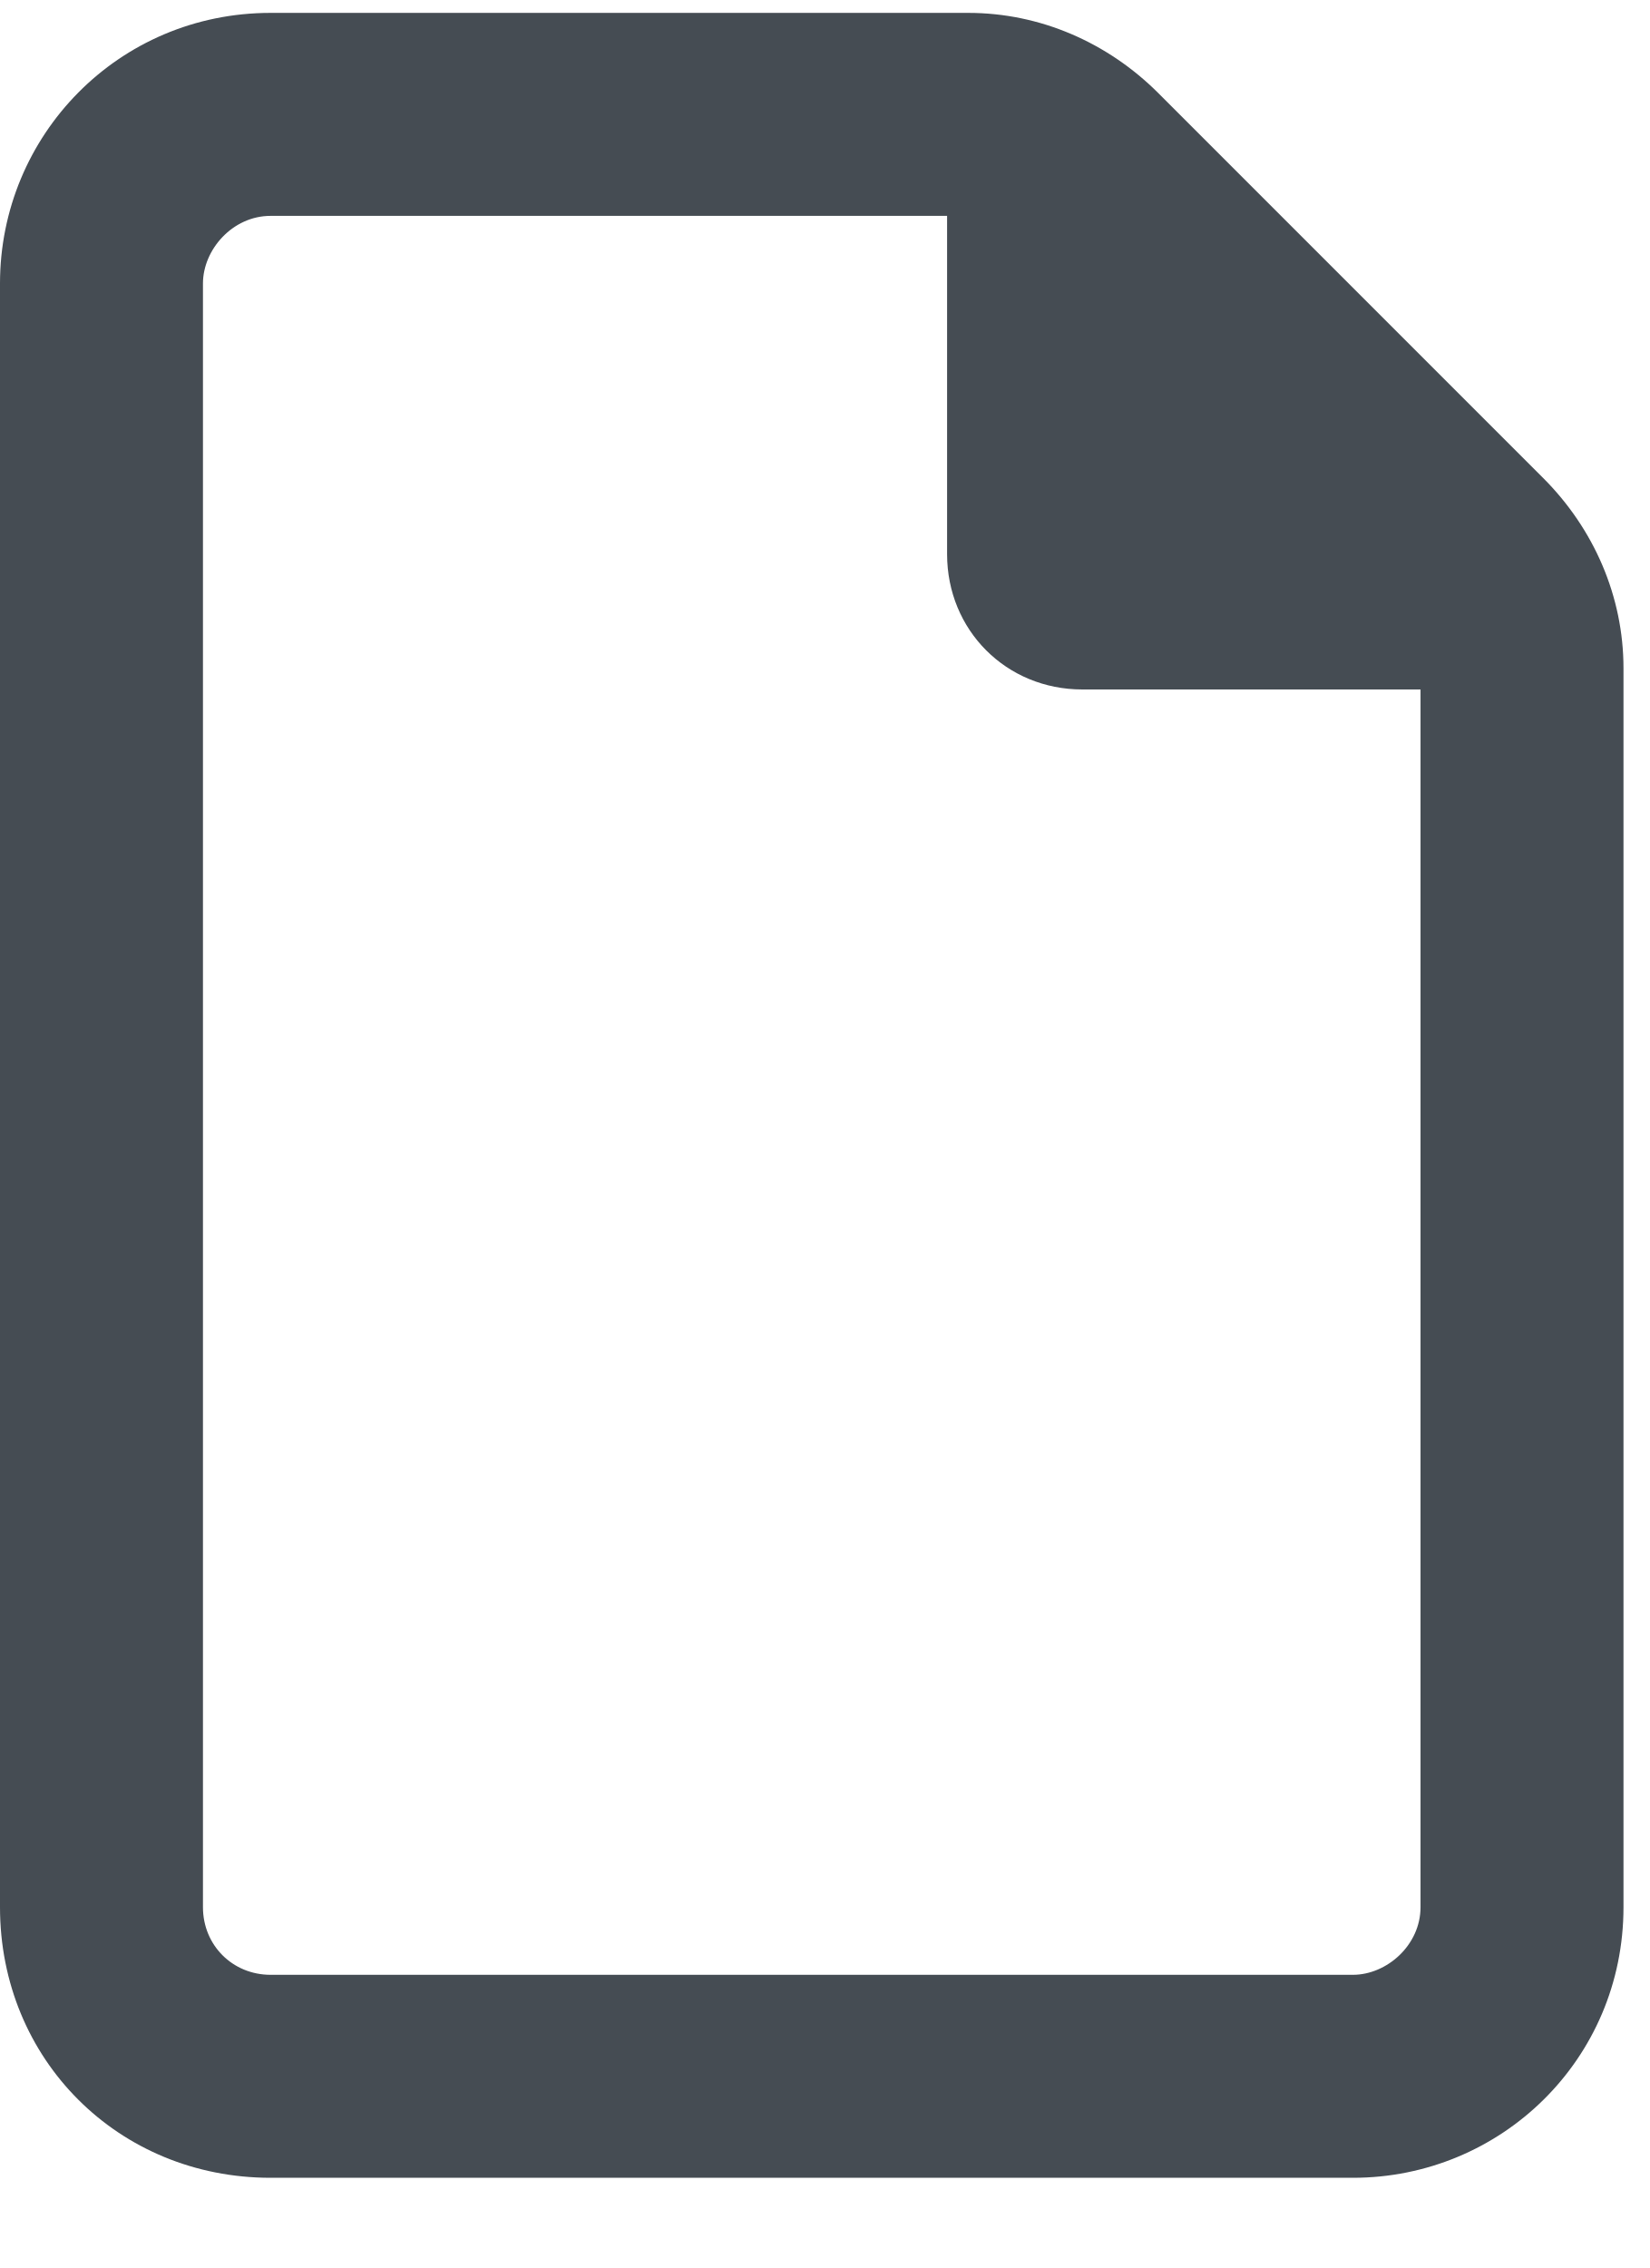
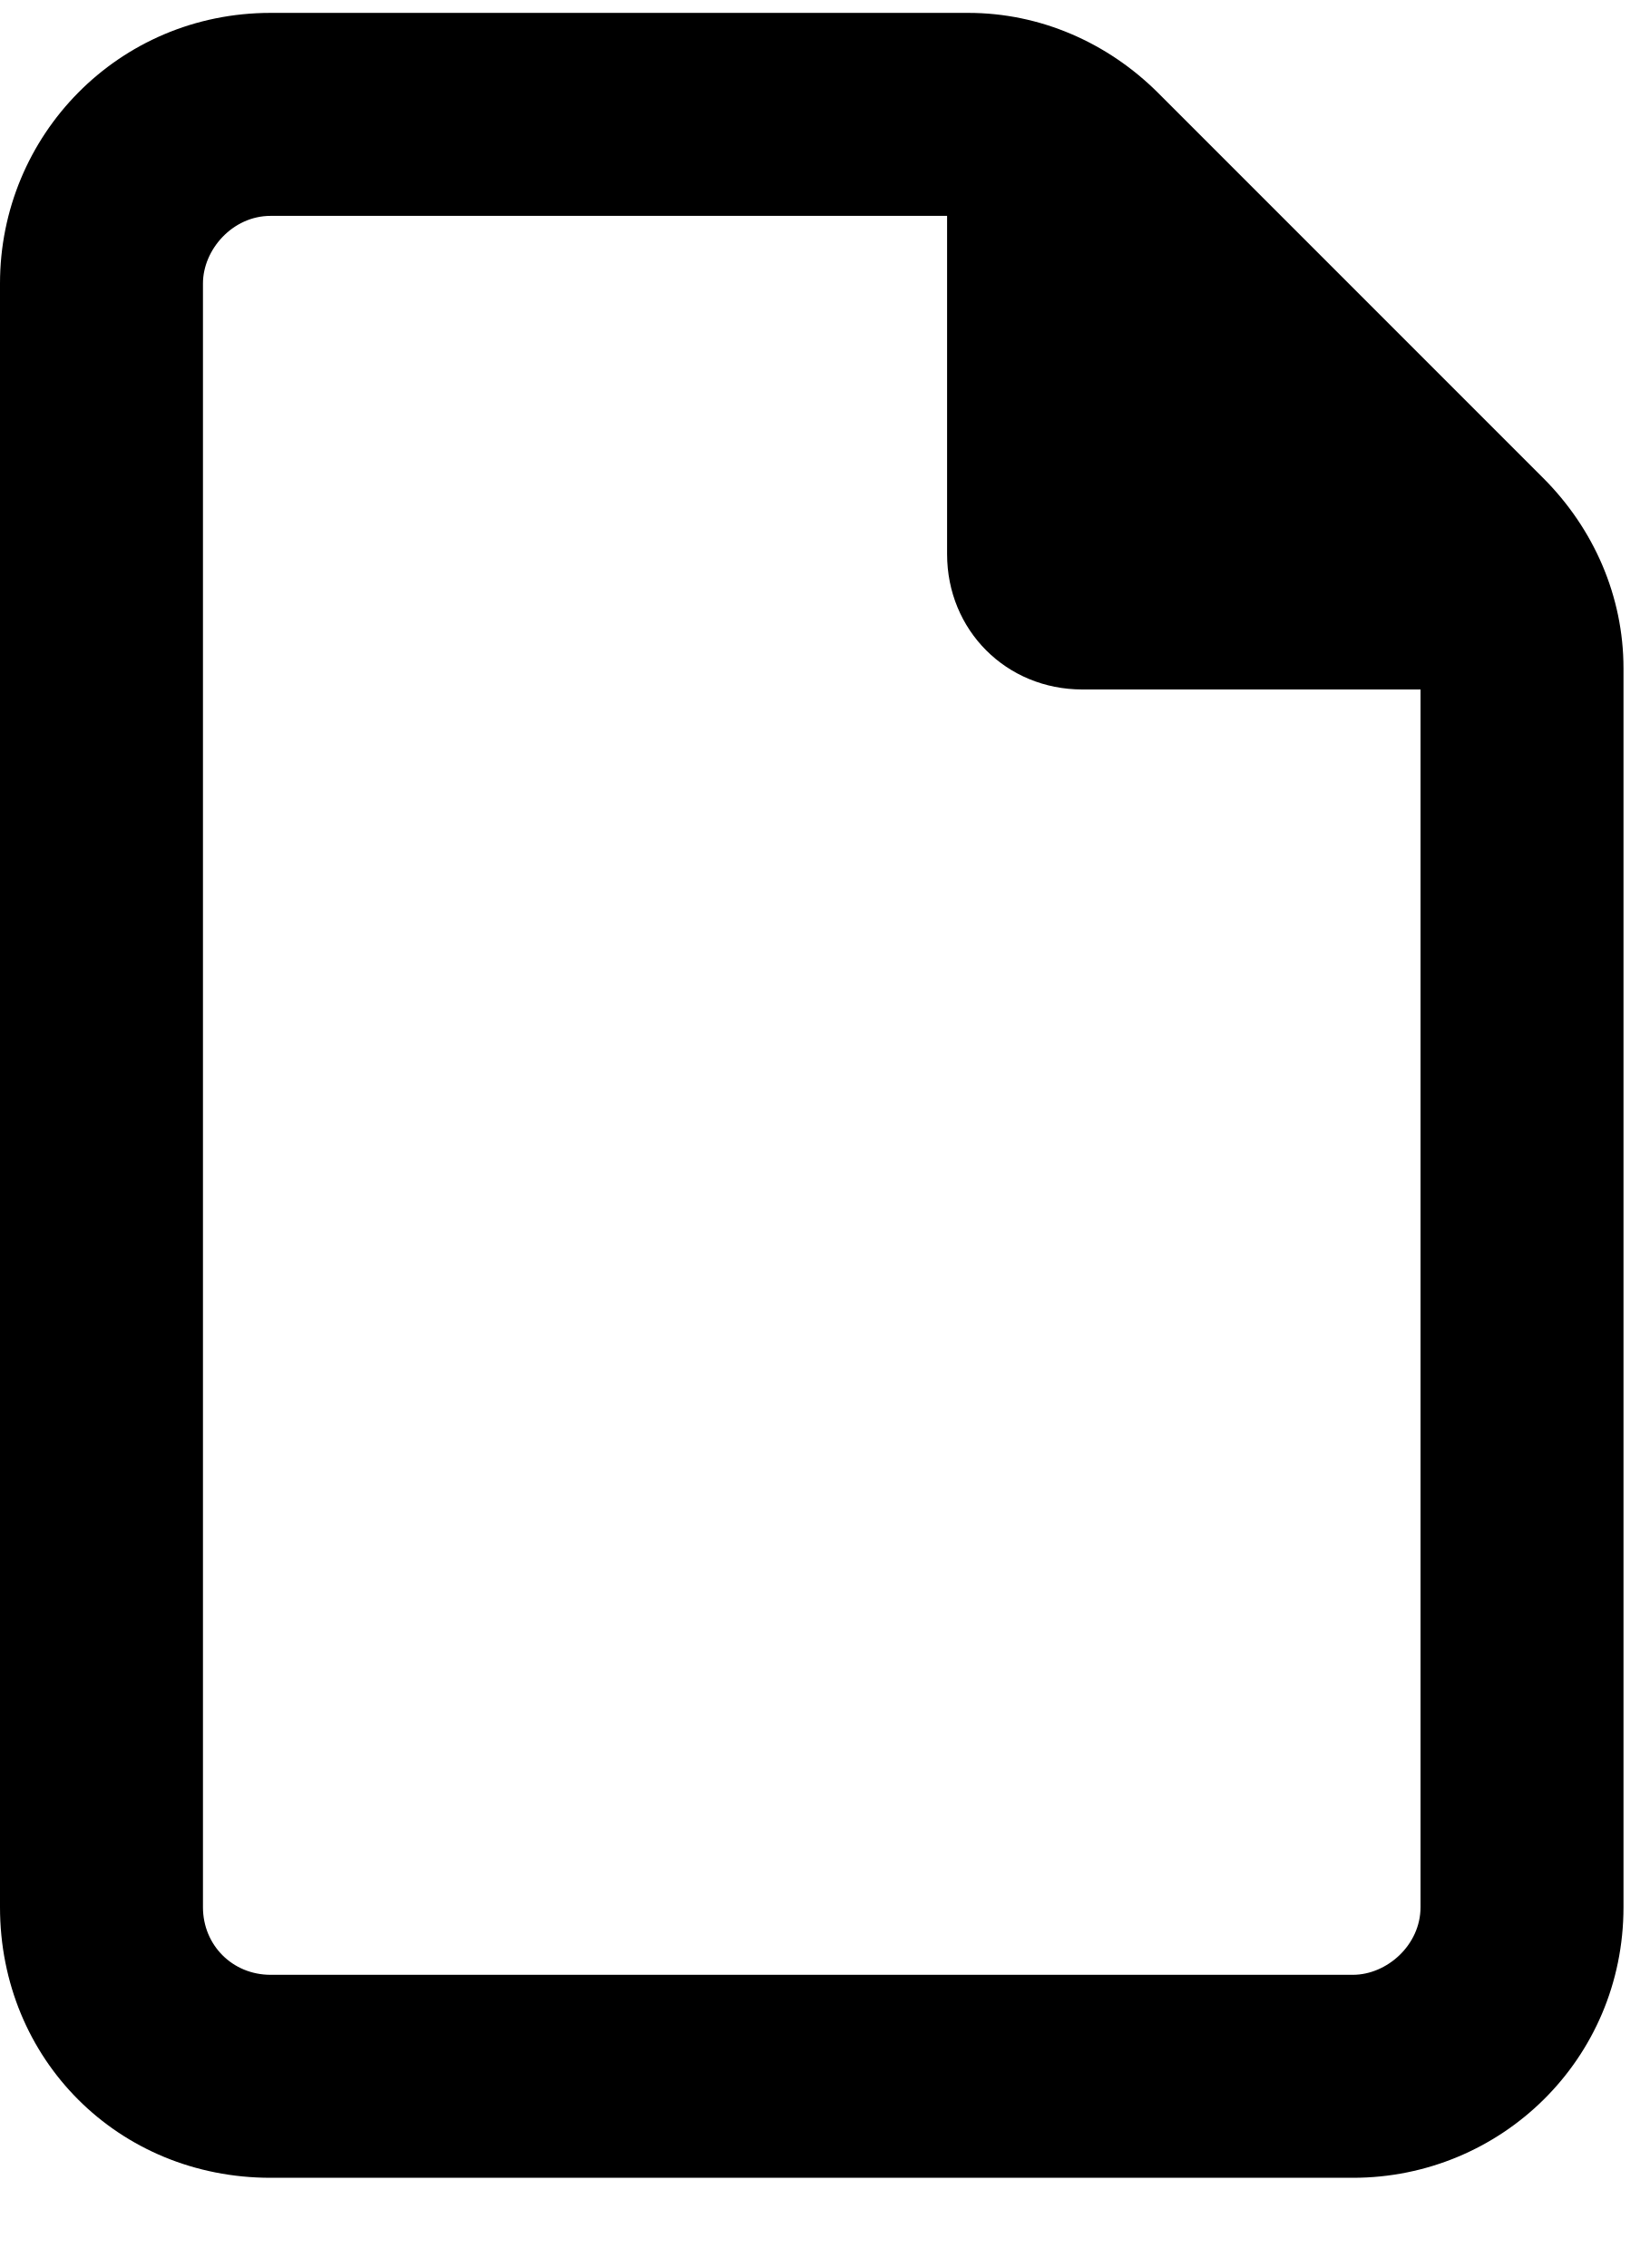
- <svg xmlns="http://www.w3.org/2000/svg" width="16" height="22" viewBox="0 0 16 22" fill="none">
-   <path d="M13.125 19.156C13.453 19.156 13.781 18.869 13.781 18.5V6.688H10.5C9.762 6.688 9.188 6.113 9.188 5.375V2.094H2.625C2.256 2.094 1.969 2.422 1.969 2.75V18.5C1.969 18.869 2.256 19.156 2.625 19.156H13.125ZM0 2.75C0 1.314 1.148 0.125 2.625 0.125H9.393C10.09 0.125 10.746 0.412 11.238 0.904L14.971 4.637C15.463 5.129 15.75 5.785 15.75 6.482V18.5C15.75 19.977 14.56 21.125 13.125 21.125H2.625C1.148 21.125 0 19.977 0 18.5V2.75Z" fill="#454C53" />
+ <svg xmlns="http://www.w3.org/2000/svg" width="16" height="22" viewBox="0 0 16 22" fill="currentColor">
+   <path d="M13.125 19.156C13.453 19.156 13.781 18.869 13.781 18.5V6.688H10.5C9.762 6.688 9.188 6.113 9.188 5.375V2.094H2.625C2.256 2.094 1.969 2.422 1.969 2.75V18.5C1.969 18.869 2.256 19.156 2.625 19.156H13.125ZM0 2.75C0 1.314 1.148 0.125 2.625 0.125H9.393C10.09 0.125 10.746 0.412 11.238 0.904L14.971 4.637C15.463 5.129 15.75 5.785 15.75 6.482V18.5C15.75 19.977 14.56 21.125 13.125 21.125H2.625C1.148 21.125 0 19.977 0 18.5V2.75Z" fill="currentColor" />
</svg>
